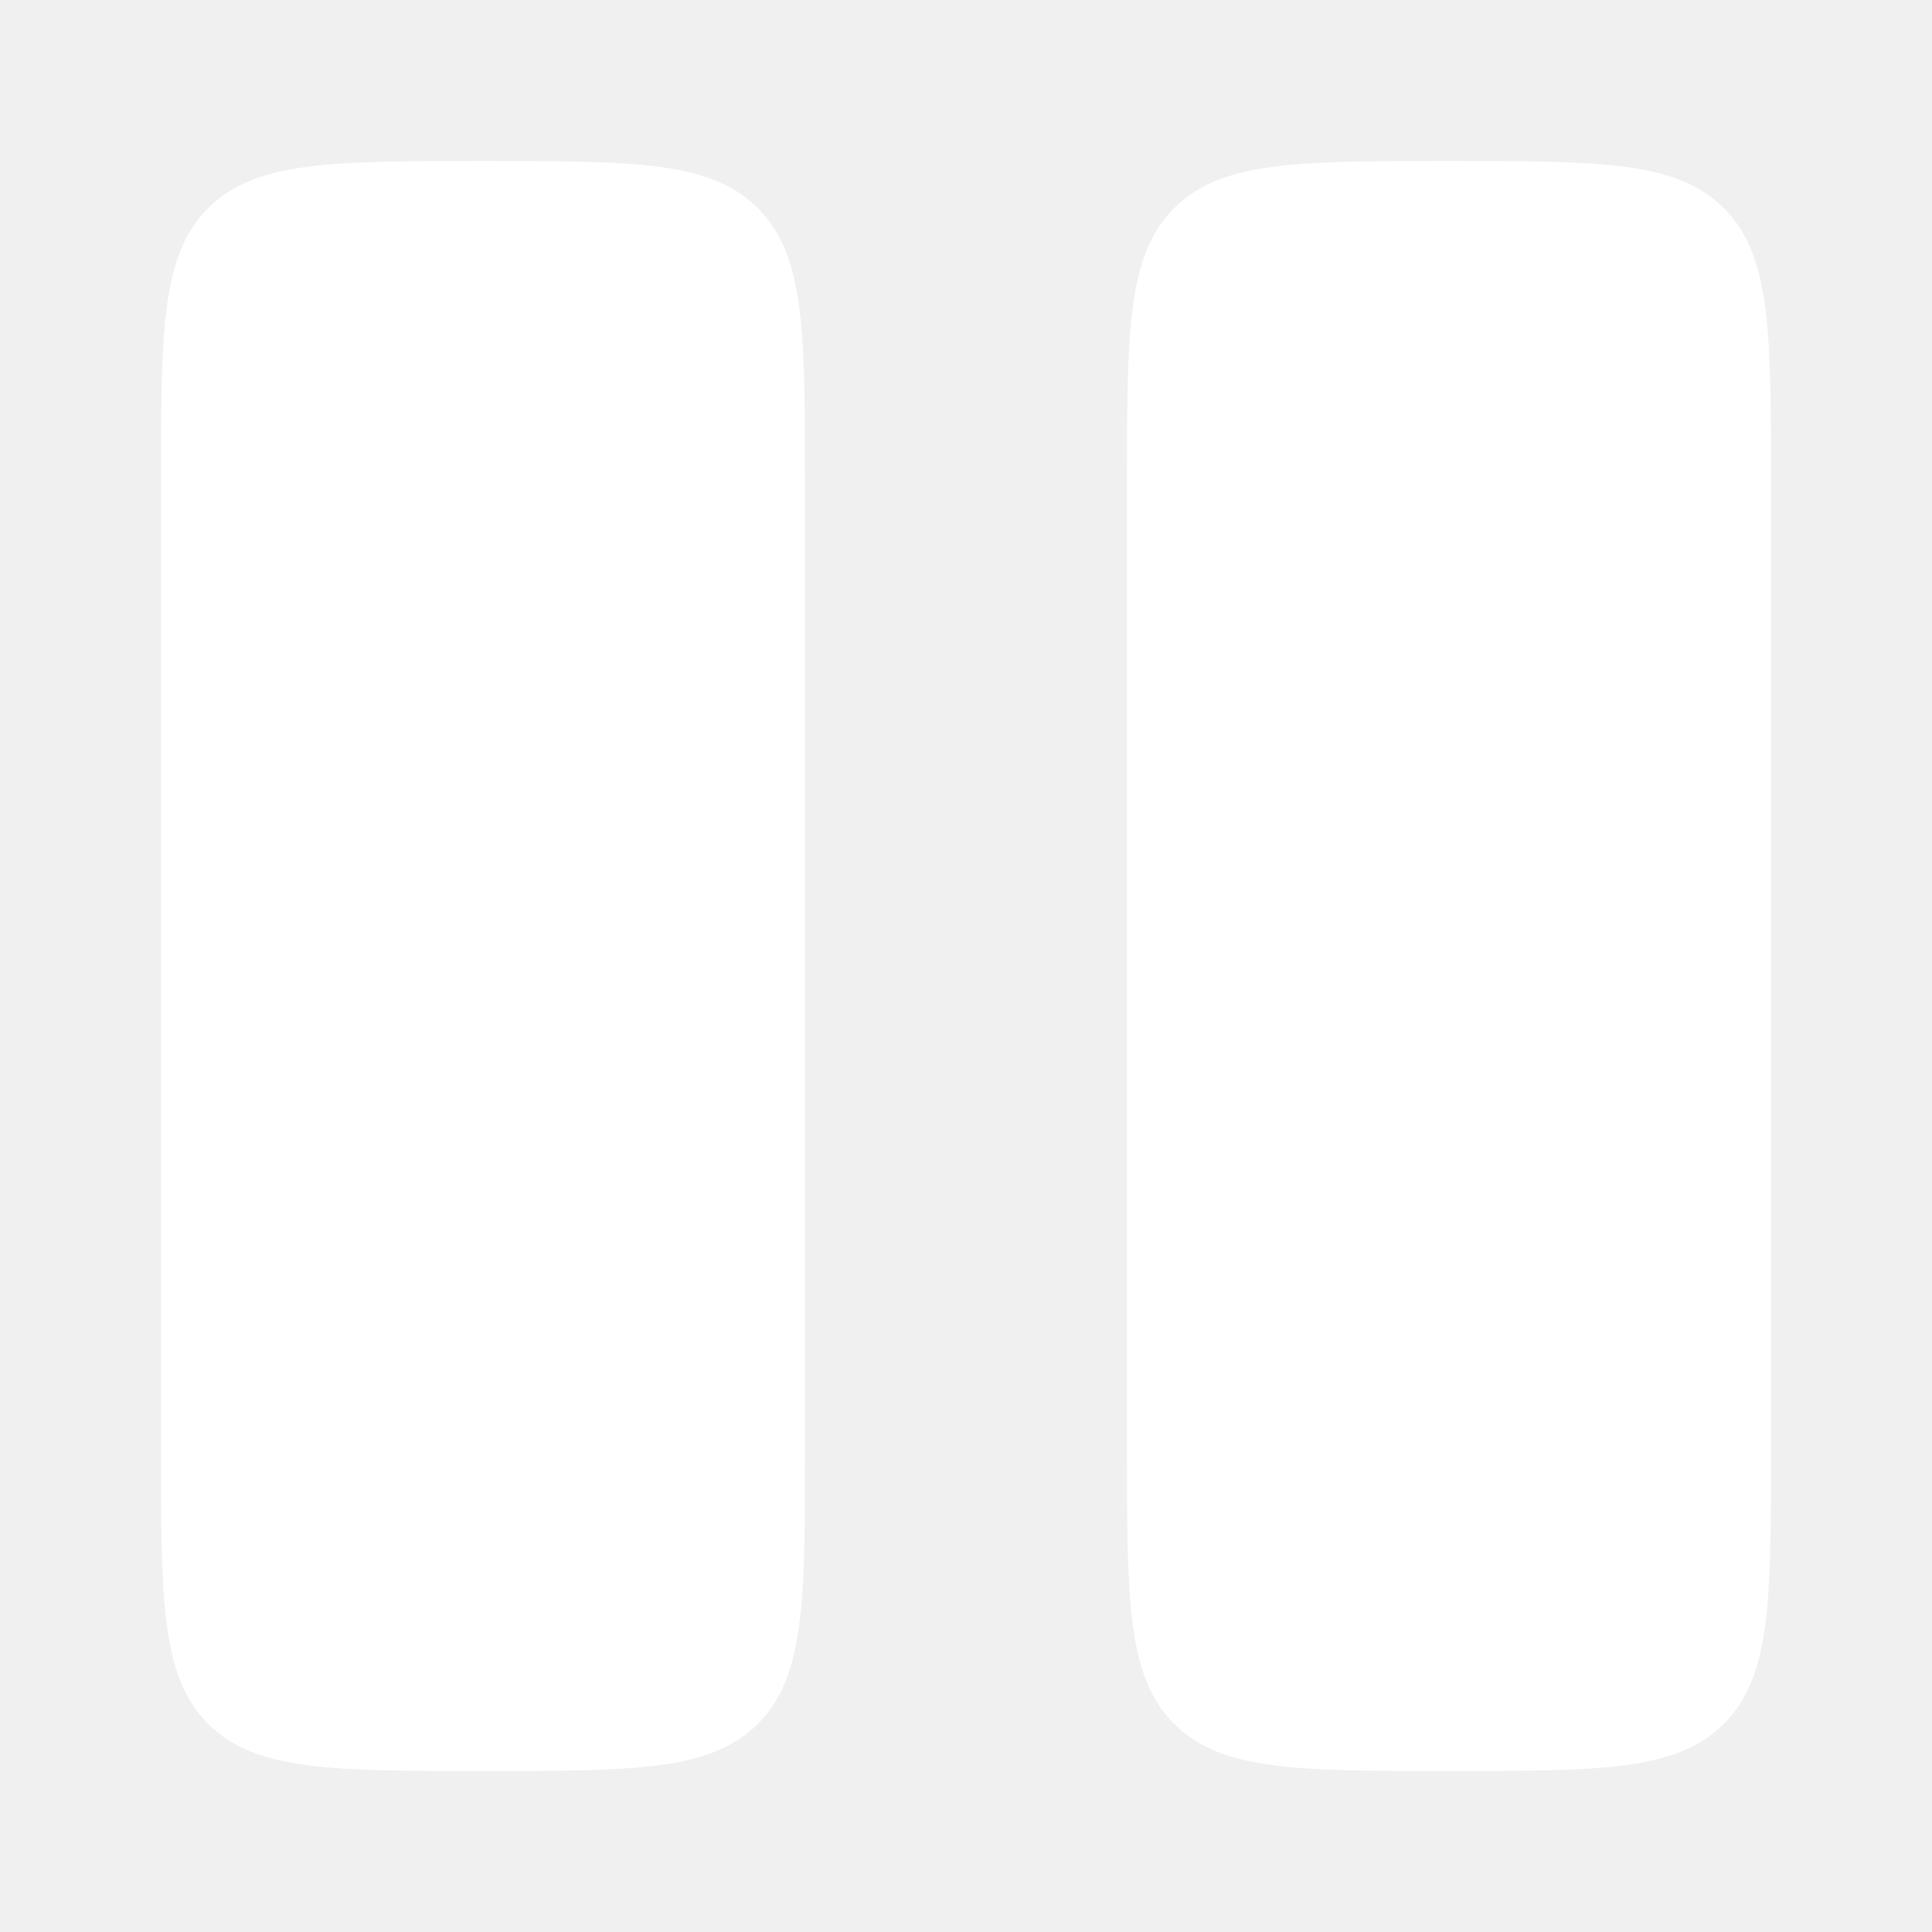
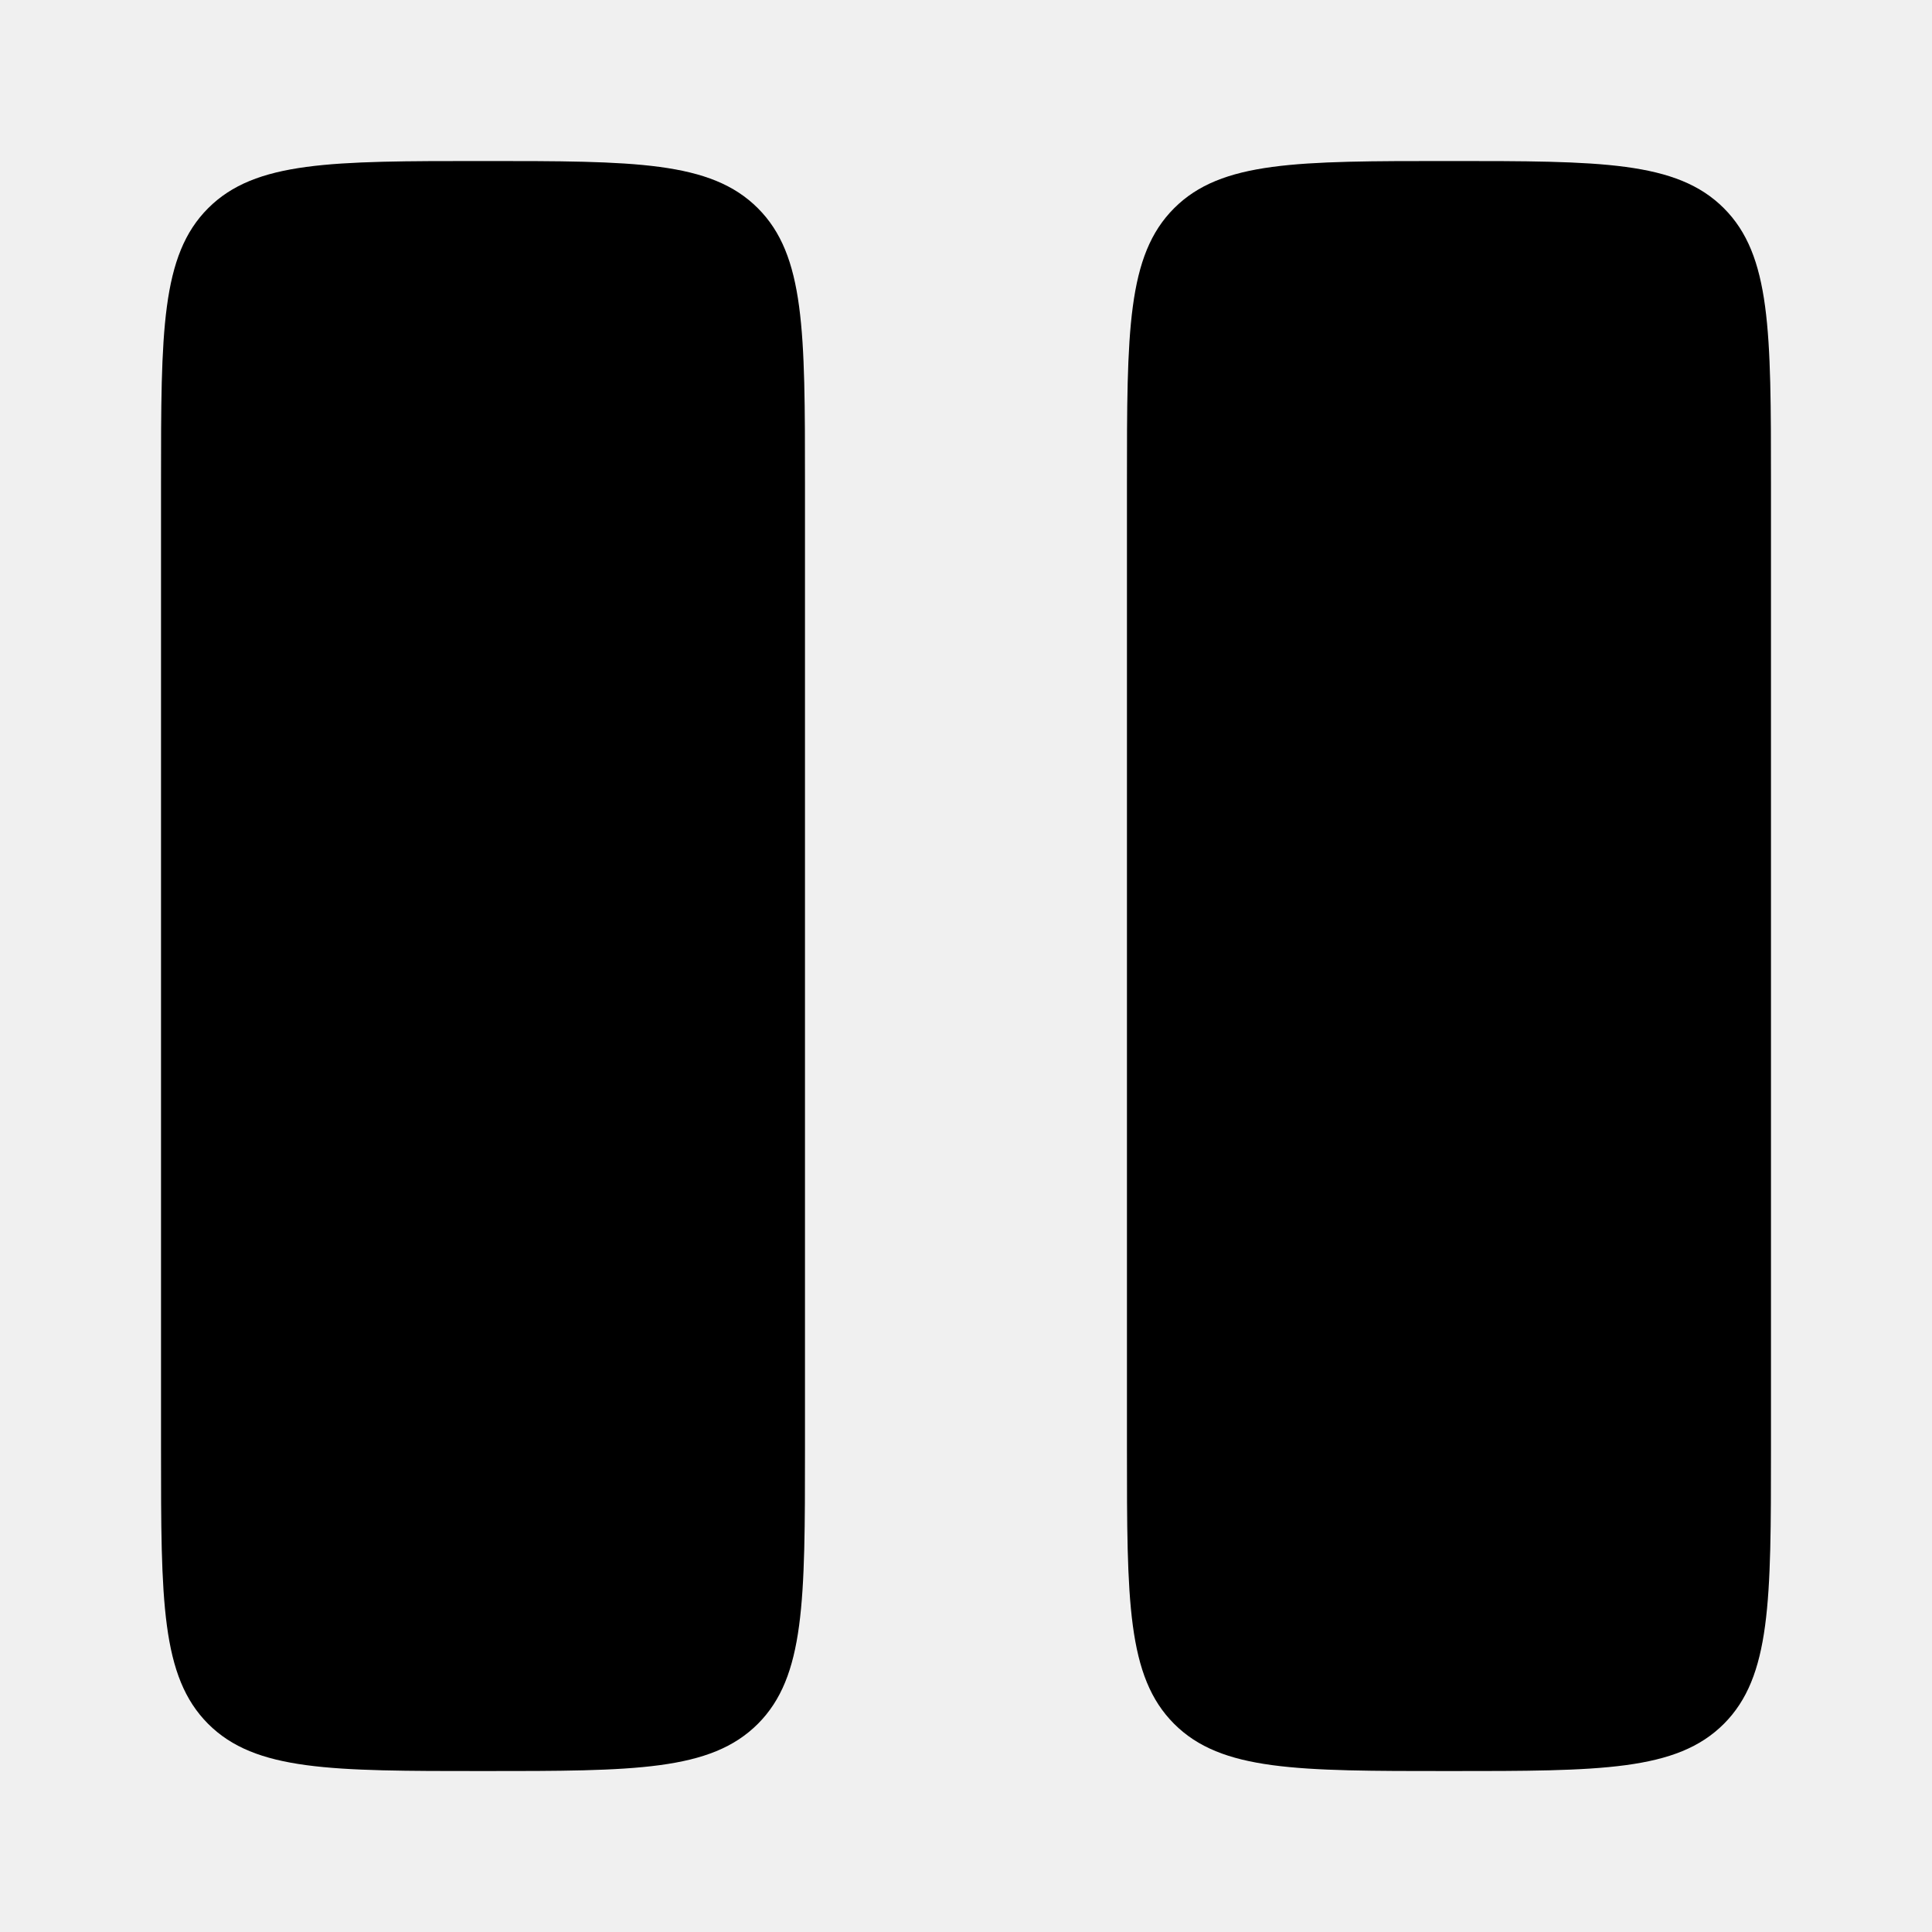
- <svg xmlns="http://www.w3.org/2000/svg" width="78" height="78" viewBox="0 0 78 78" fill="none">
-   <path d="M6.5 19.5C6.5 13.372 6.5 10.308 8.404 8.404C10.308 6.5 13.372 6.5 19.5 6.5C25.628 6.5 28.692 6.5 30.596 8.404C32.5 10.308 32.5 13.372 32.5 19.5V58.5C32.5 64.628 32.5 67.692 30.596 69.596C28.692 71.5 25.628 71.5 19.5 71.5C13.372 71.5 10.308 71.5 8.404 69.596C6.5 67.692 6.5 64.628 6.5 58.5V19.5Z" fill="white" />
-   <path d="M45.5 19.5C45.5 13.372 45.5 10.308 47.404 8.404C49.308 6.5 52.372 6.5 58.5 6.5C64.628 6.5 67.692 6.5 69.596 8.404C71.5 10.308 71.5 13.372 71.5 19.5V58.5C71.5 64.628 71.5 67.692 69.596 69.596C67.692 71.5 64.628 71.5 58.5 71.5C52.372 71.5 49.308 71.5 47.404 69.596C45.5 67.692 45.5 64.628 45.5 58.5V19.5Z" fill="white" />
+ <svg xmlns="http://www.w3.org/2000/svg" width="26" height="26" viewBox="0 0 26 26" fill="none">
+   <path d="M2.167 6.5C2.167 4.458 2.167 3.436 2.801 2.802C3.436 2.167 4.457 2.167 6.5 2.167C8.543 2.167 9.564 2.167 10.199 2.802C10.833 3.436 10.833 4.458 10.833 6.5V19.5C10.833 21.543 10.833 22.564 10.199 23.199C9.564 23.834 8.543 23.834 6.5 23.834C4.457 23.834 3.436 23.834 2.801 23.199C2.167 22.564 2.167 21.543 2.167 19.5V6.5Z" fill="black" />
+   <path d="M15.166 6.5C15.166 4.458 15.166 3.436 15.801 2.802C16.436 2.167 17.457 2.167 19.5 2.167C21.543 2.167 22.564 2.167 23.199 2.802C23.833 3.436 23.833 4.458 23.833 6.5V19.5C23.833 21.543 23.833 22.564 23.199 23.199C22.564 23.834 21.543 23.834 19.5 23.834C17.457 23.834 16.436 23.834 15.801 23.199C15.166 22.564 15.166 21.543 15.166 19.5V6.5Z" fill="black" />
</svg>
